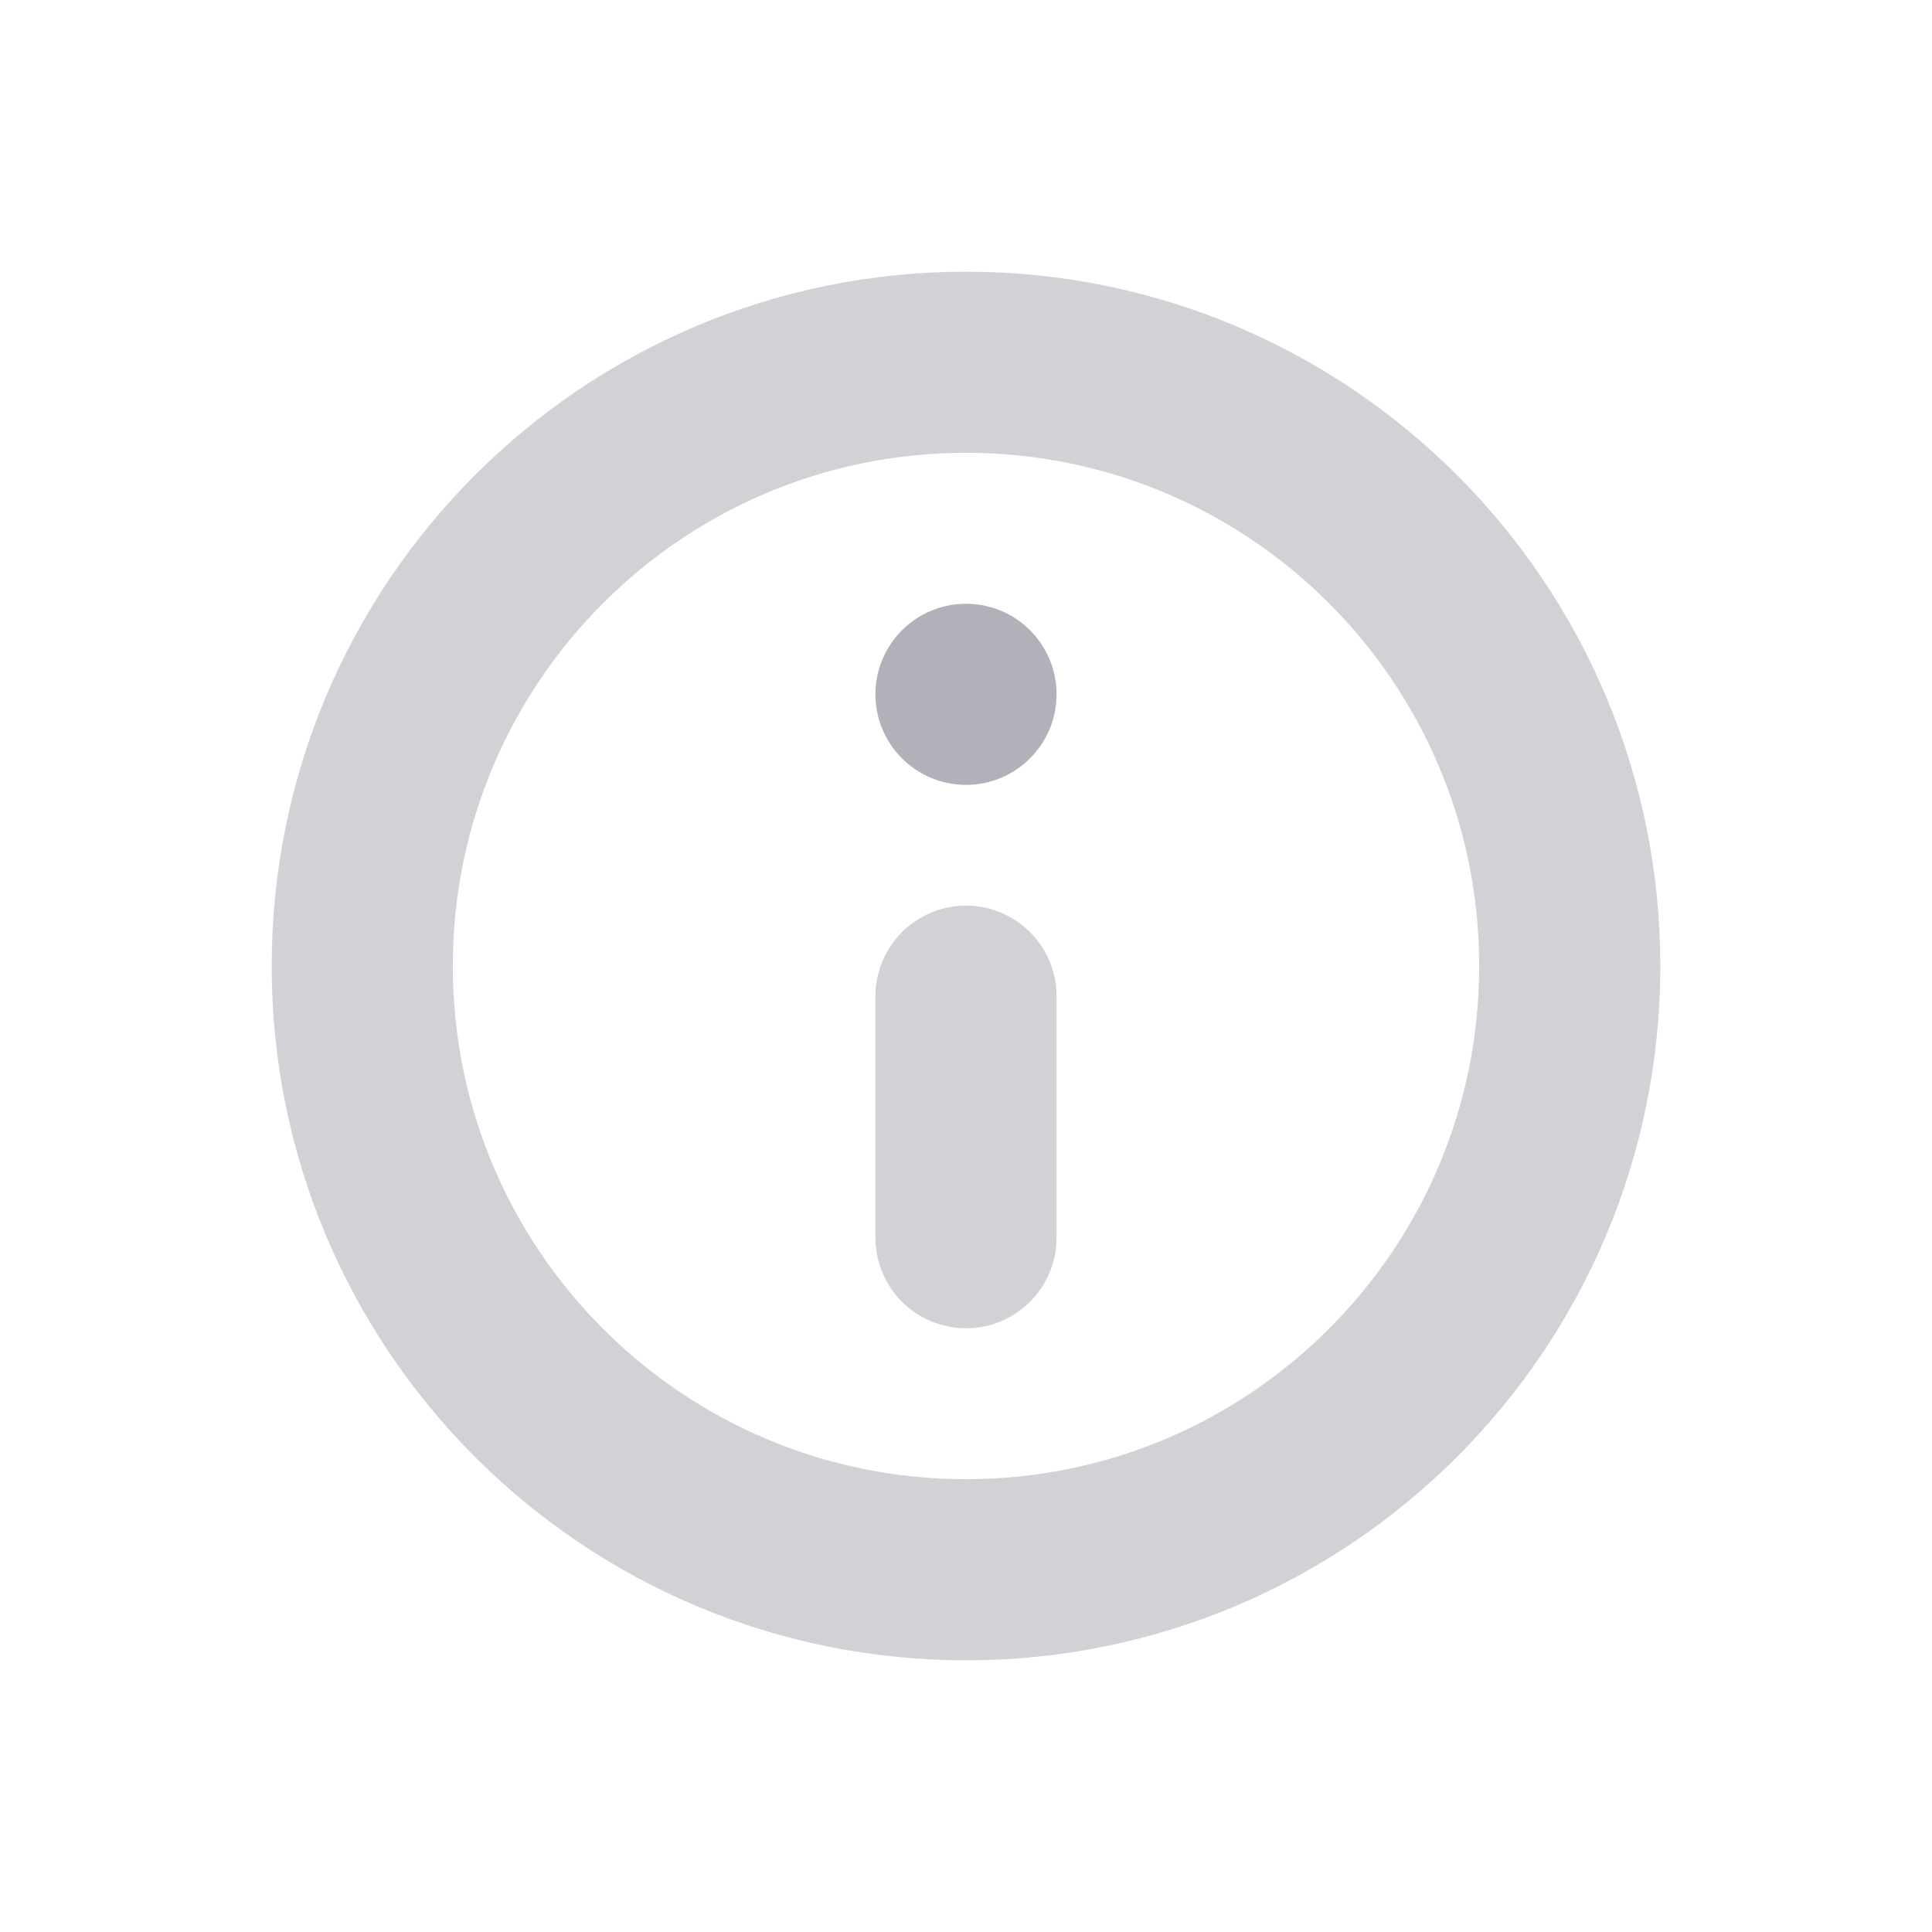
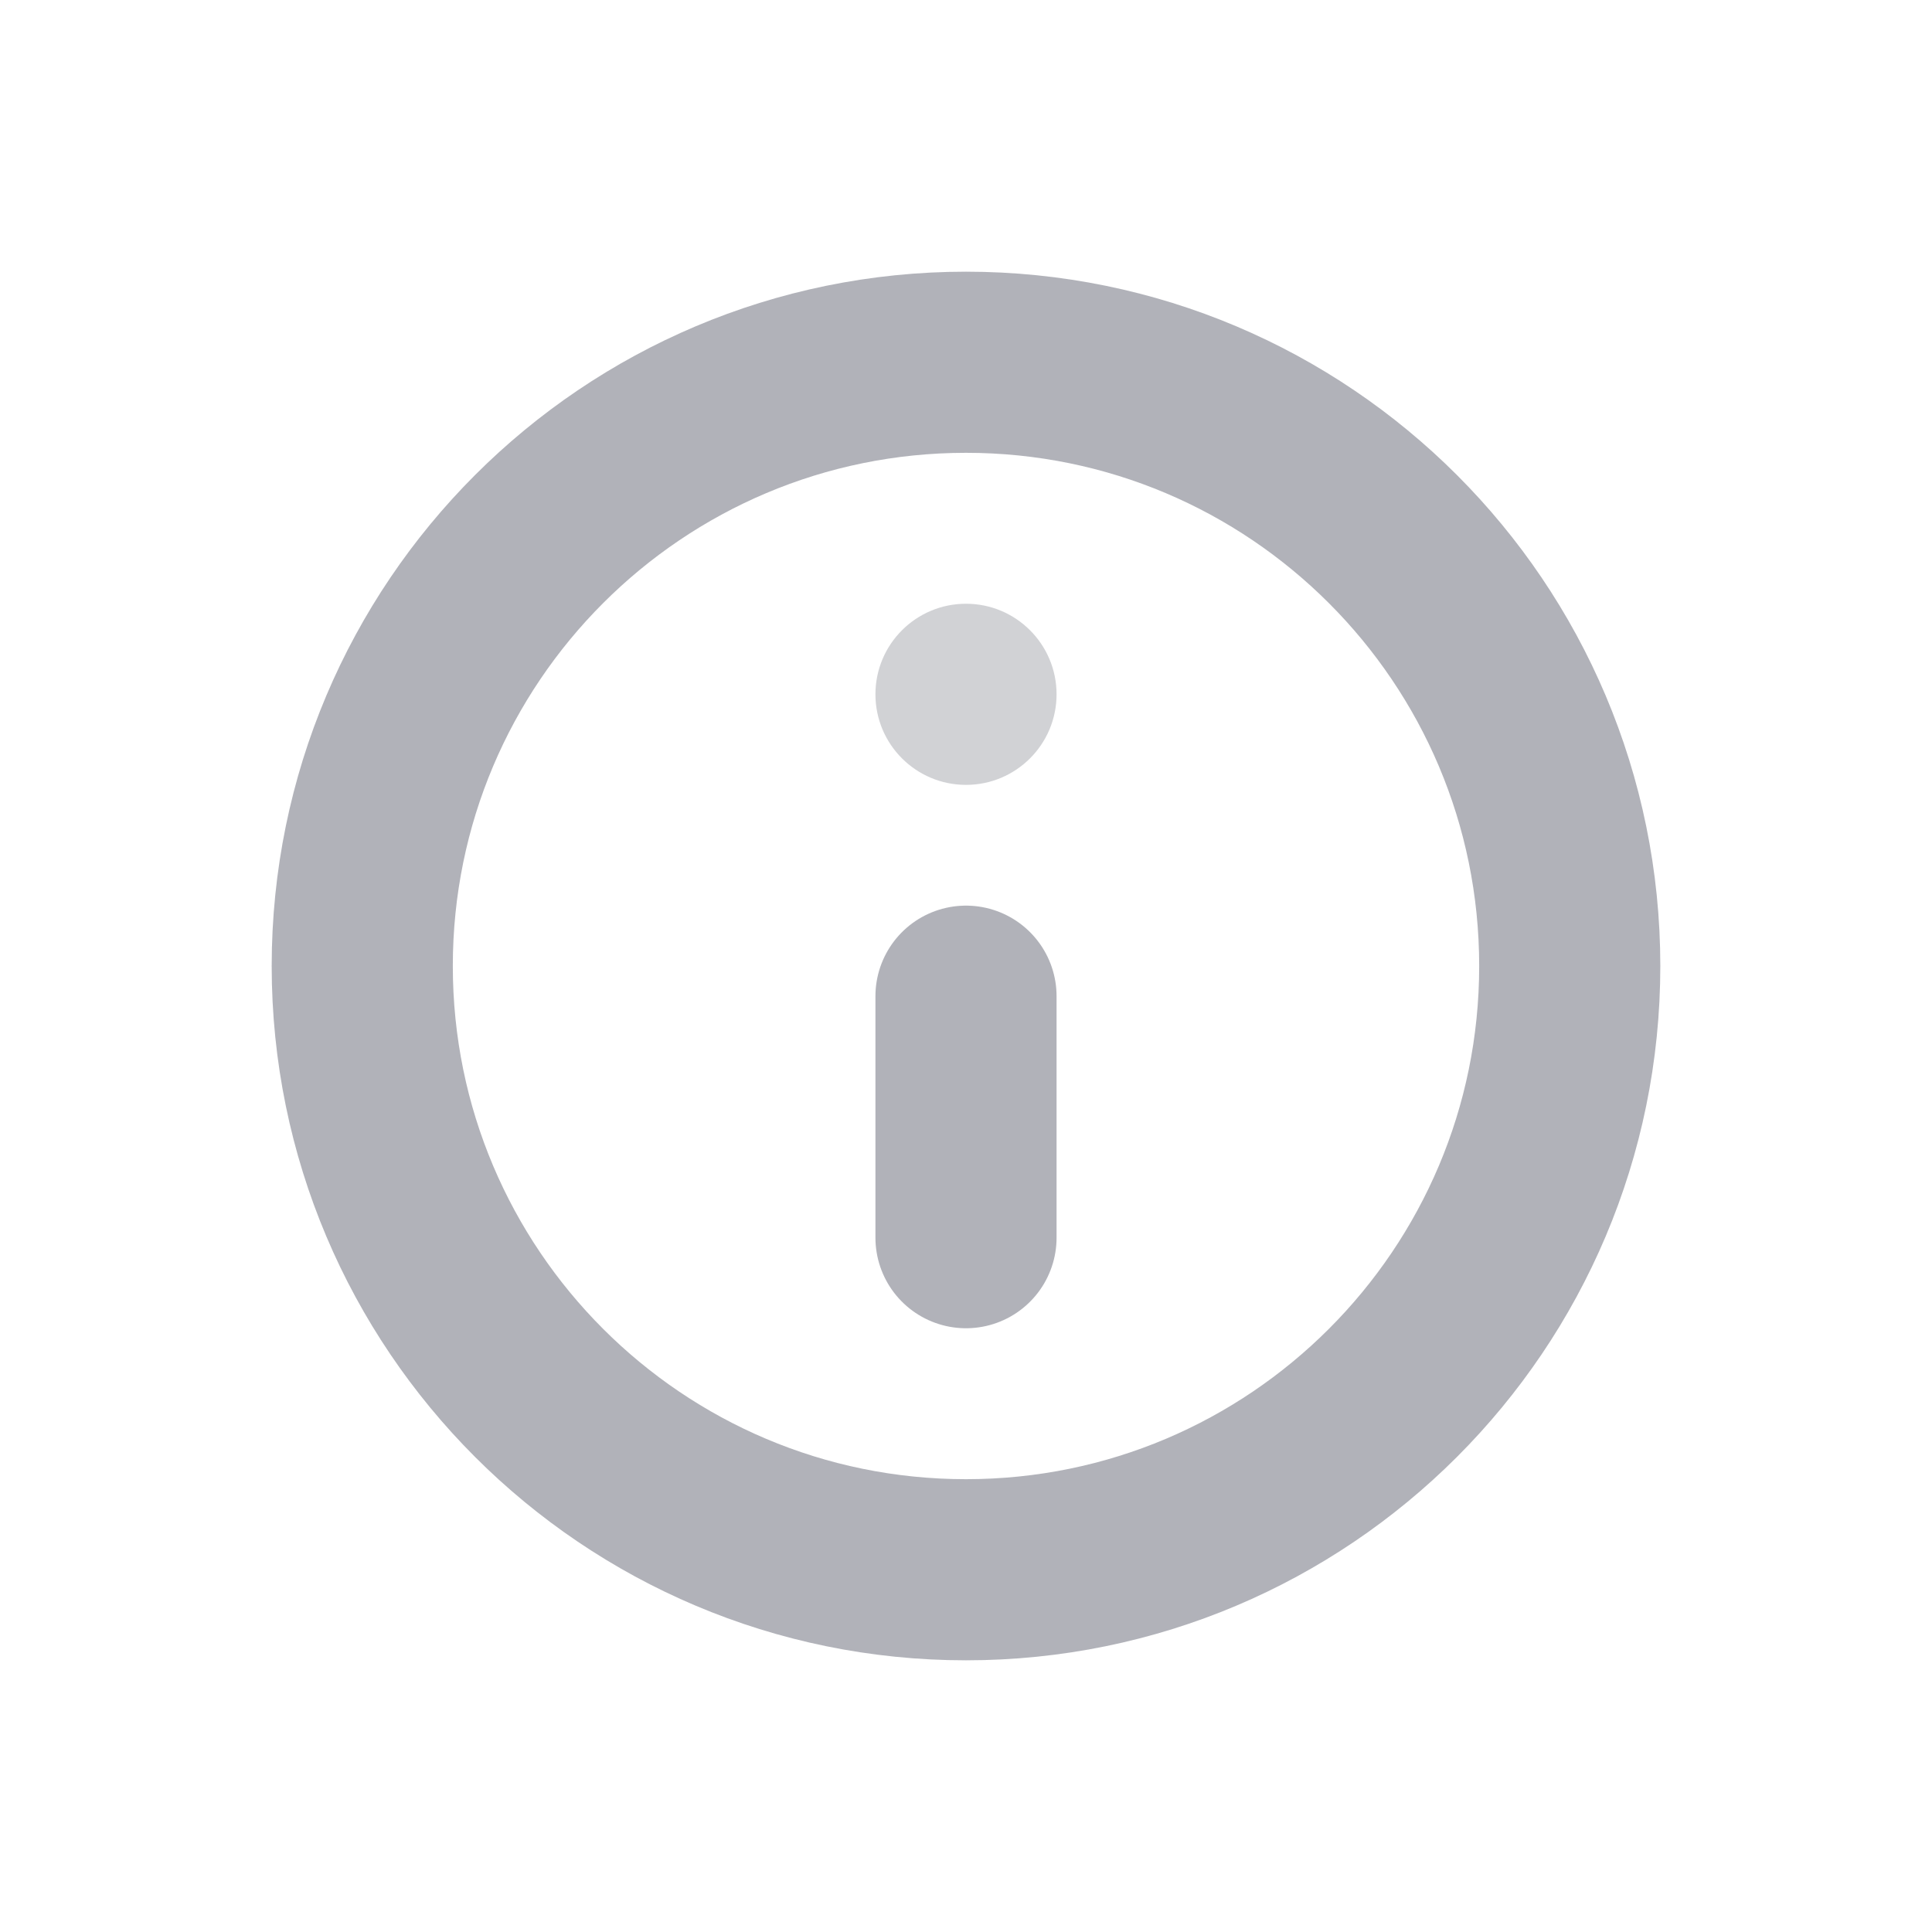
<svg xmlns="http://www.w3.org/2000/svg" width="32px" height="32px" viewBox="0 0 32 32" version="1.1">
  <g id="info_light" stroke="none" stroke-width="1" fill="none" fill-rule="evenodd">
    <g id="info" transform="translate(16, 12)" />
-     <circle id="Oval" stroke-opacity="0.18" stroke="#020618" stroke-width="3" stroke-linecap="round" stroke-linejoin="round" cx="16" cy="16" r="10" />
-     <circle id="Oval-2" fill-opacity="0.56" fill="#747782" fill-rule="nonzero" cx="16" cy="11.5" r="1.5" />
-     <line x1="16" y1="20.5" x2="16" y2="16.5" id="Shape" stroke-opacity="0.18" stroke="#020618" stroke-width="3" stroke-linecap="round" stroke-linejoin="round" />
+     <circle id="Oval" stroke-opacity="0.56" stroke="#747782" stroke-width="3" stroke-linecap="round" stroke-linejoin="round" cx="16" cy="16" r="10" />
+     <circle id="Oval-2" fill-opacity="0.18" fill="#020618" fill-rule="nonzero" cx="16" cy="11.5" r="1.5" />
+     <line x1="16" y1="20.5" x2="16" y2="16.5" id="Shape" stroke-opacity="0.56" stroke="#747782" stroke-width="3" stroke-linecap="round" stroke-linejoin="round" />
  </g>
</svg>
